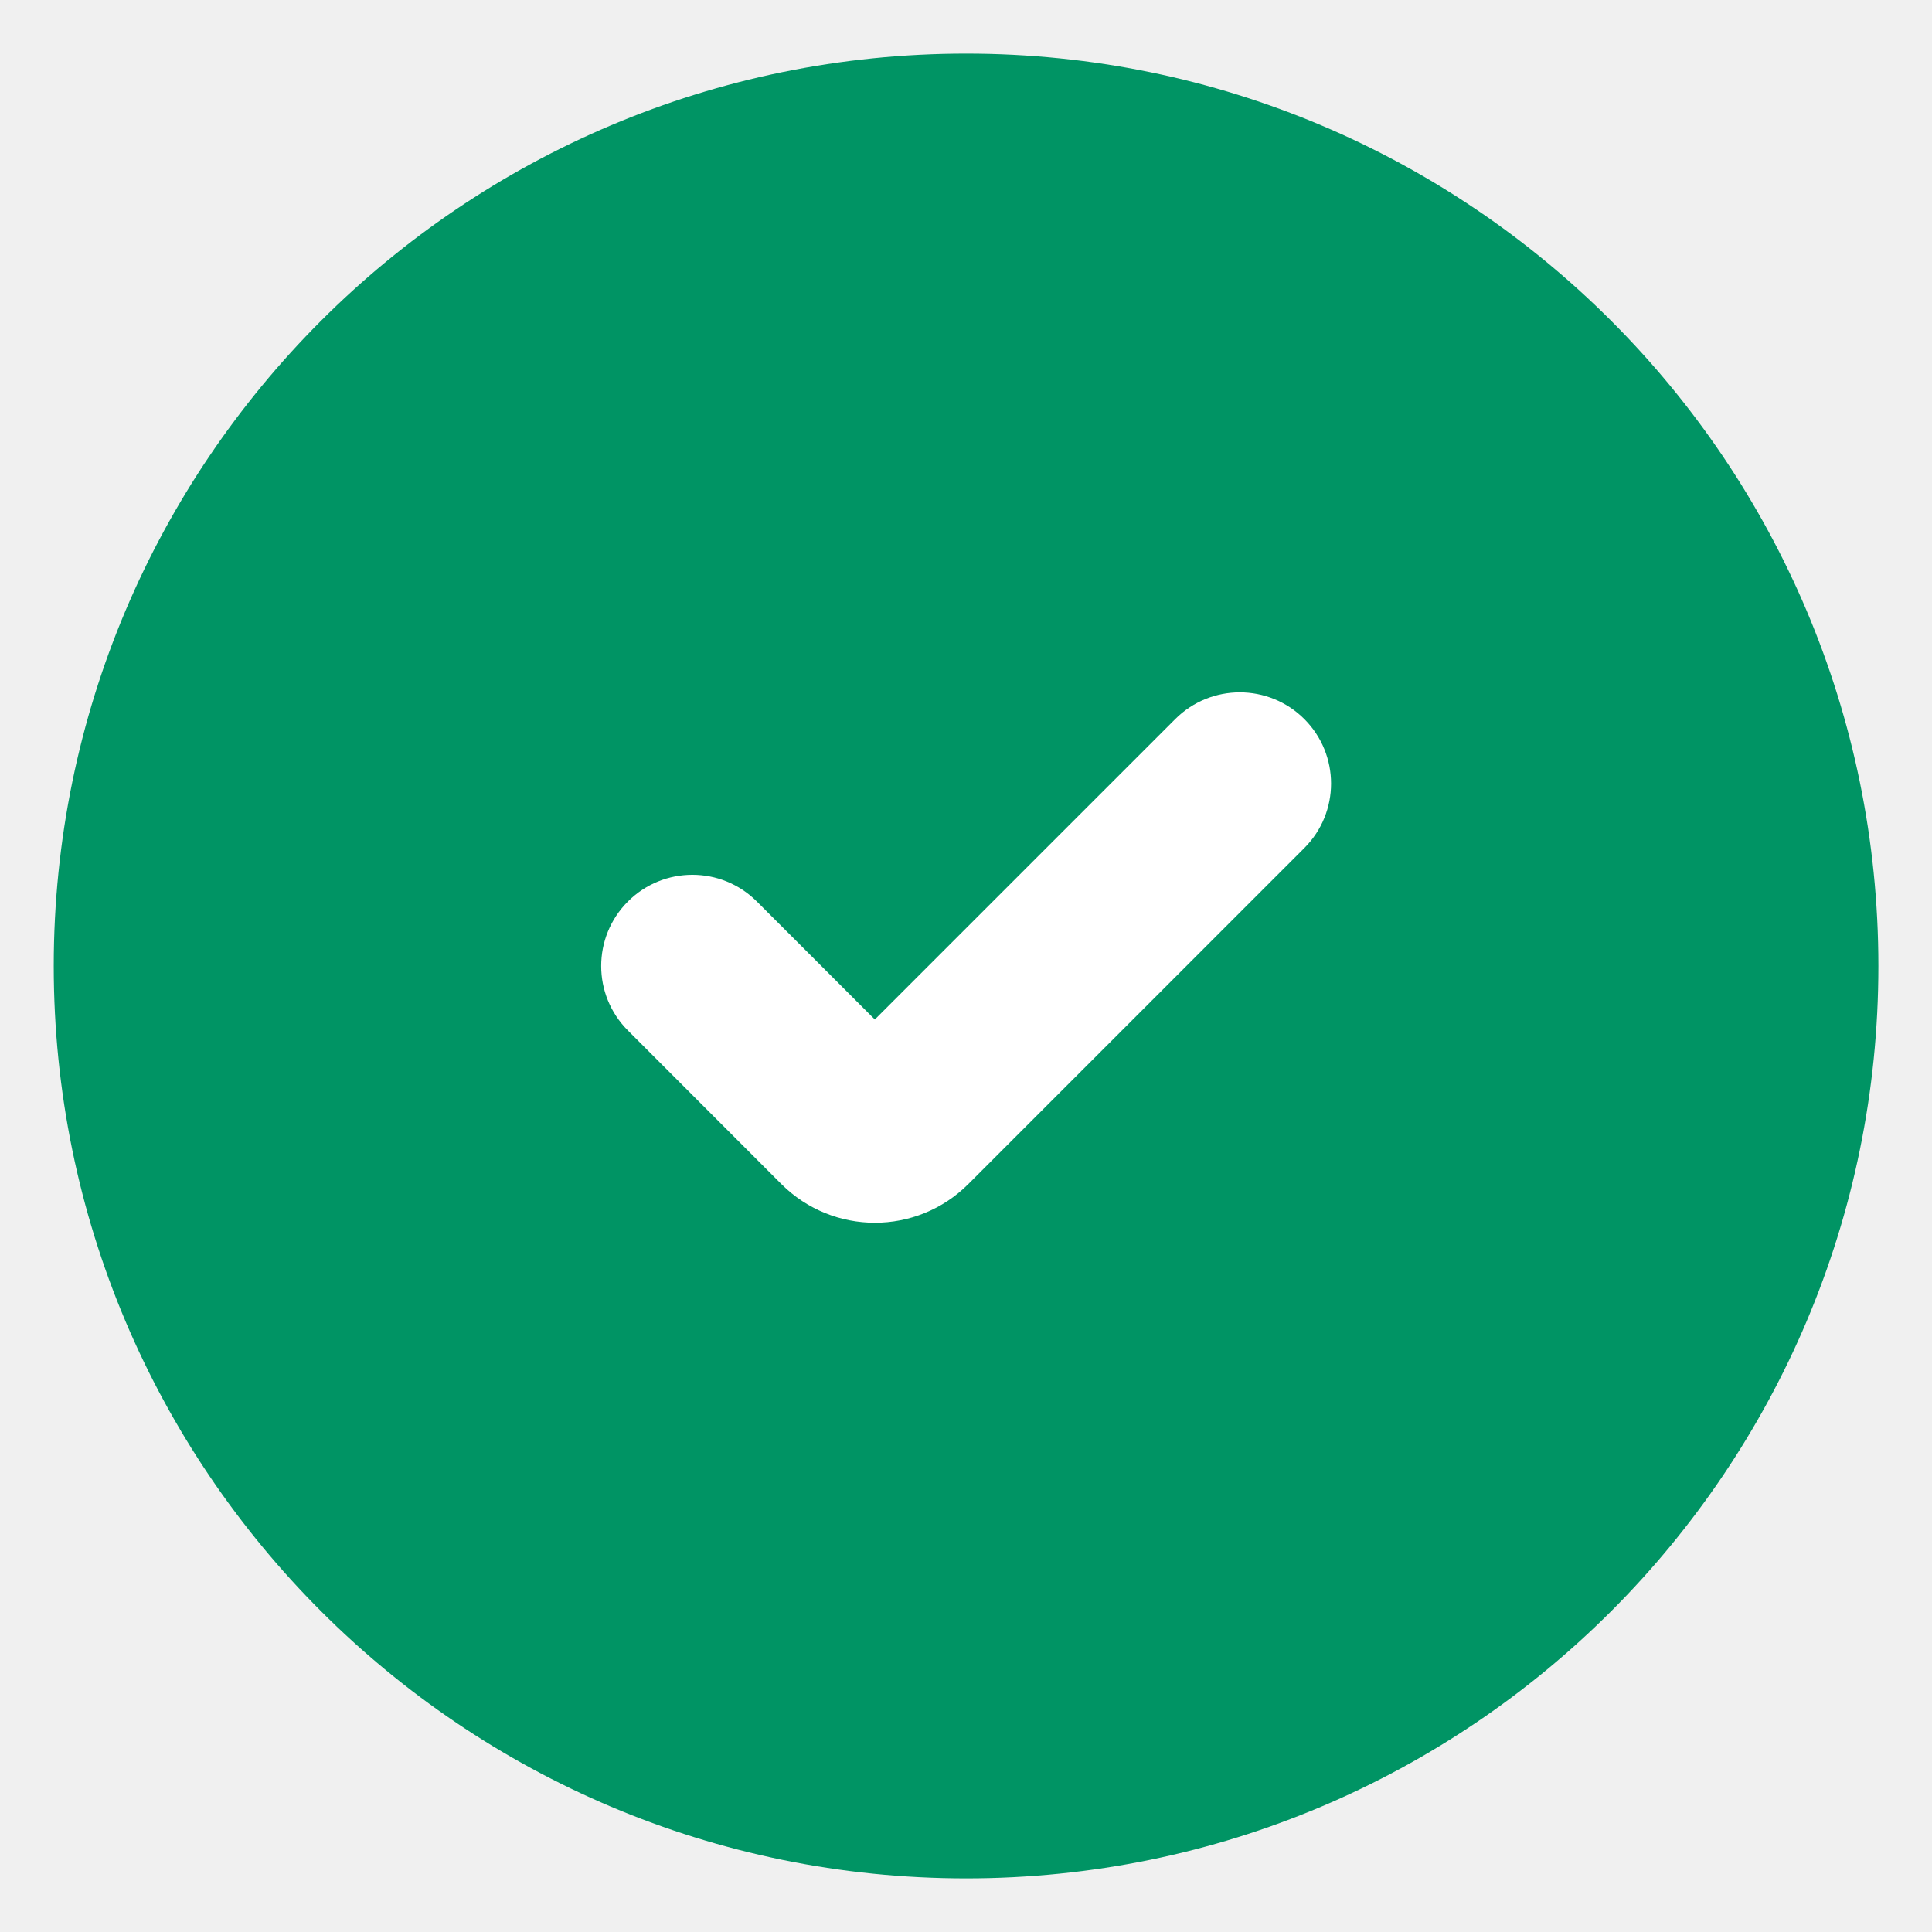
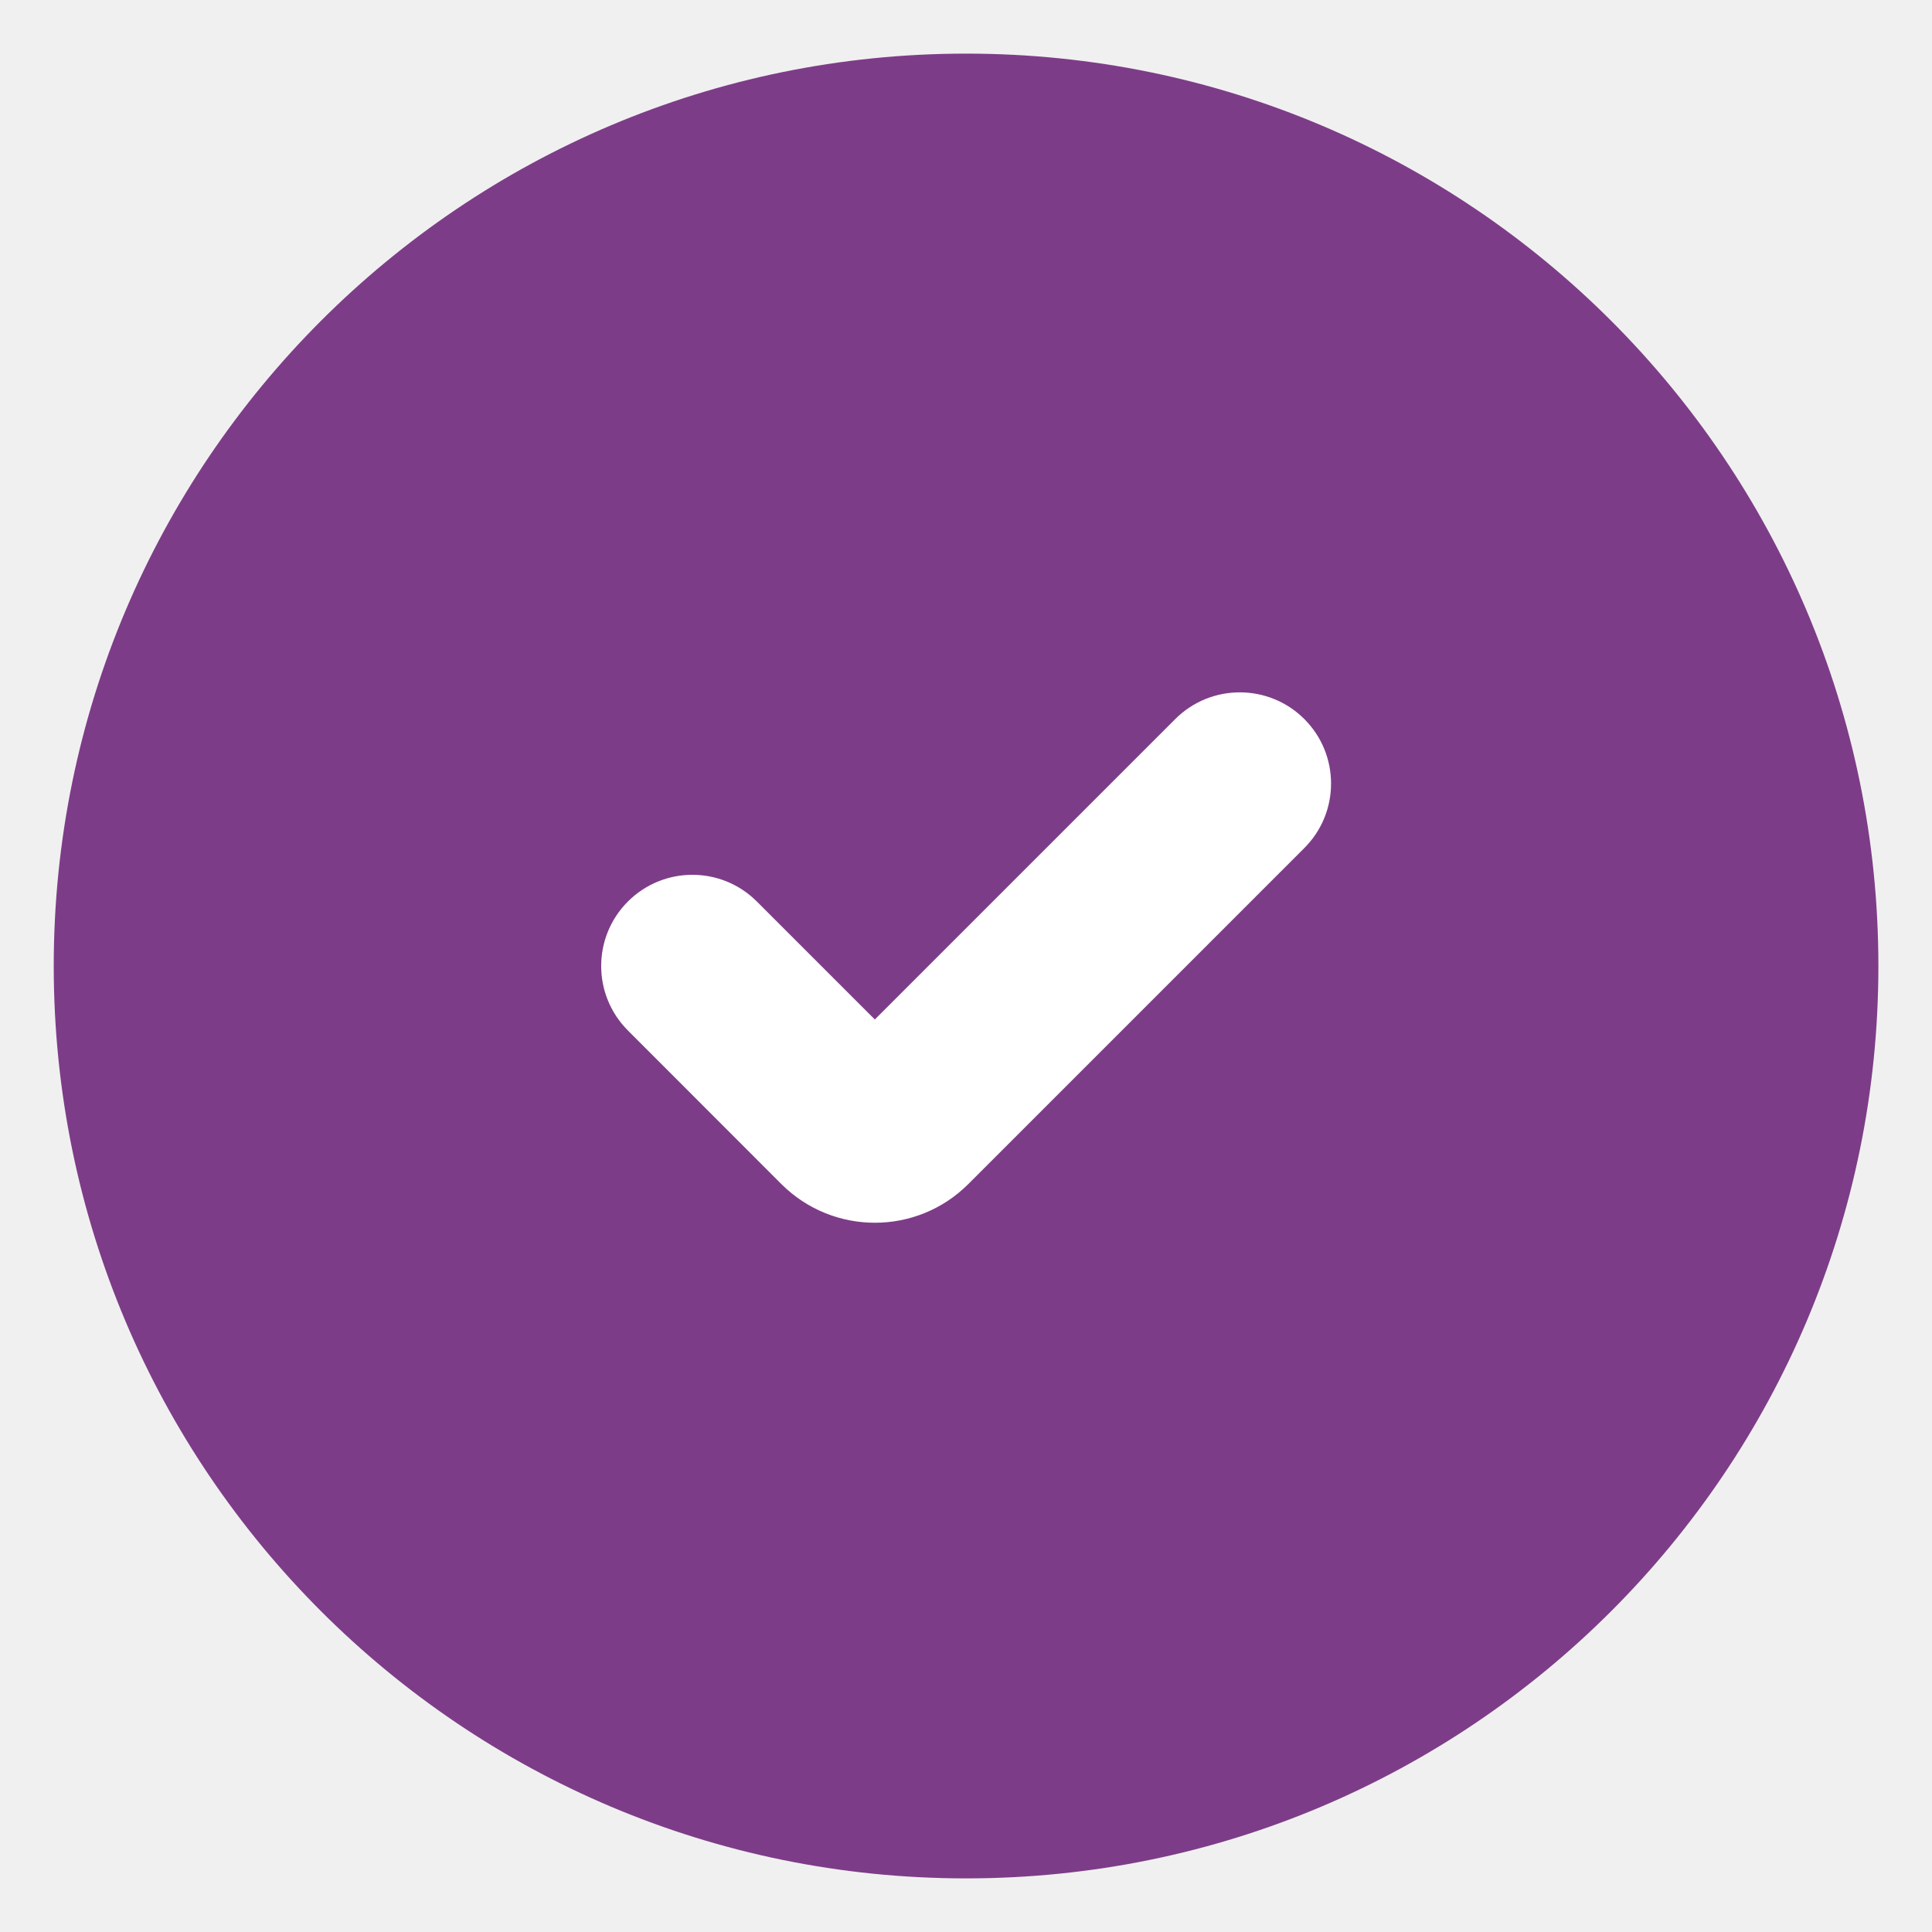
<svg xmlns="http://www.w3.org/2000/svg" width="16" height="16" viewBox="0 0 16 16" fill="none">
  <g clip-path="url(#clip0_690_7230)">
    <path d="M12.603 3.396H3.395V12.604H12.603V3.396Z" fill="white" />
-     <path fill-rule="evenodd" clip-rule="evenodd" d="M0.445 8C0.445 3.827 3.828 0.444 8.001 0.444C12.174 0.444 15.556 3.827 15.556 8C15.556 12.173 12.174 15.556 8.001 15.556C3.828 15.556 0.445 12.173 0.445 8ZM10.802 5.955C11.097 6.25 11.097 6.728 10.802 7.023L8.019 9.806C7.592 10.233 6.899 10.233 6.471 9.806L5.2 8.534C4.905 8.239 4.905 7.761 5.2 7.466C5.495 7.171 5.973 7.171 6.268 7.466L7.245 8.443L9.733 5.955C10.028 5.66 10.507 5.66 10.802 5.955Z" fill="#009464" />
+     <path fill-rule="evenodd" clip-rule="evenodd" d="M0.445 8C0.445 3.827 3.828 0.444 8.001 0.444C12.174 0.444 15.556 3.827 15.556 8C15.556 12.173 12.174 15.556 8.001 15.556C3.828 15.556 0.445 12.173 0.445 8ZM10.802 5.955C11.097 6.25 11.097 6.728 10.802 7.023L8.019 9.806C7.592 10.233 6.899 10.233 6.471 9.806L5.2 8.534C4.905 8.239 4.905 7.761 5.2 7.466C5.495 7.171 5.973 7.171 6.268 7.466L7.245 8.443L9.733 5.955C10.028 5.66 10.507 5.66 10.802 5.955Z" fill="#7D3C88" />
  </g>
  <defs>
    <clipPath id="clip0_690_7230">
      <rect width="16" height="16" fill="white" />
    </clipPath>
  </defs>
</svg>
